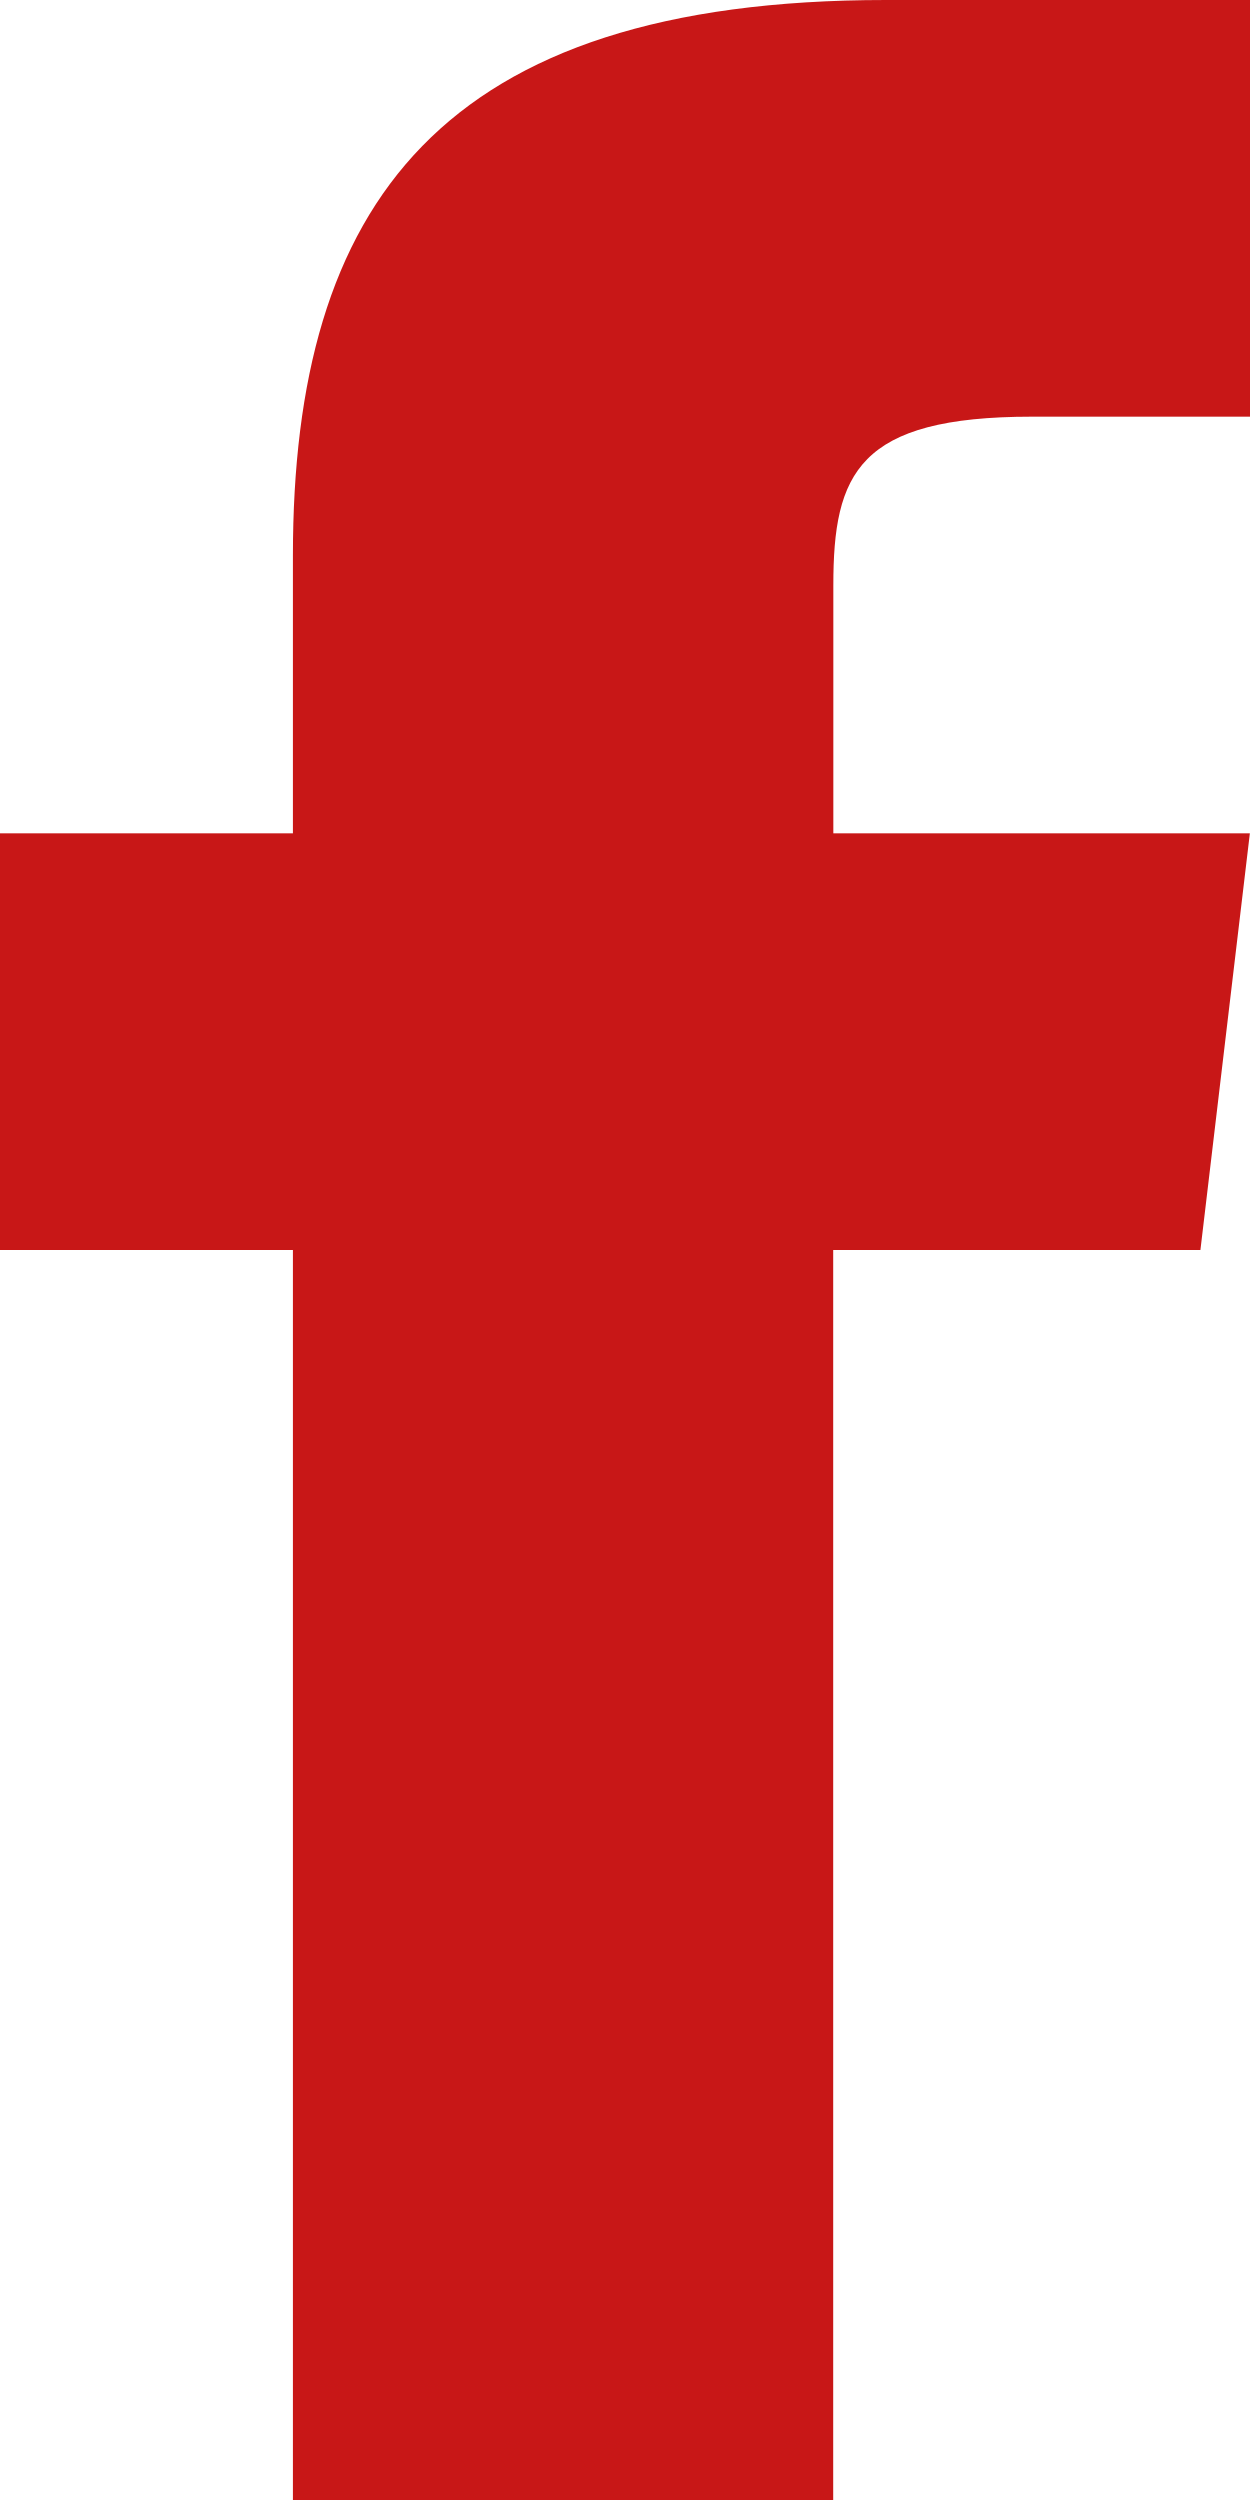
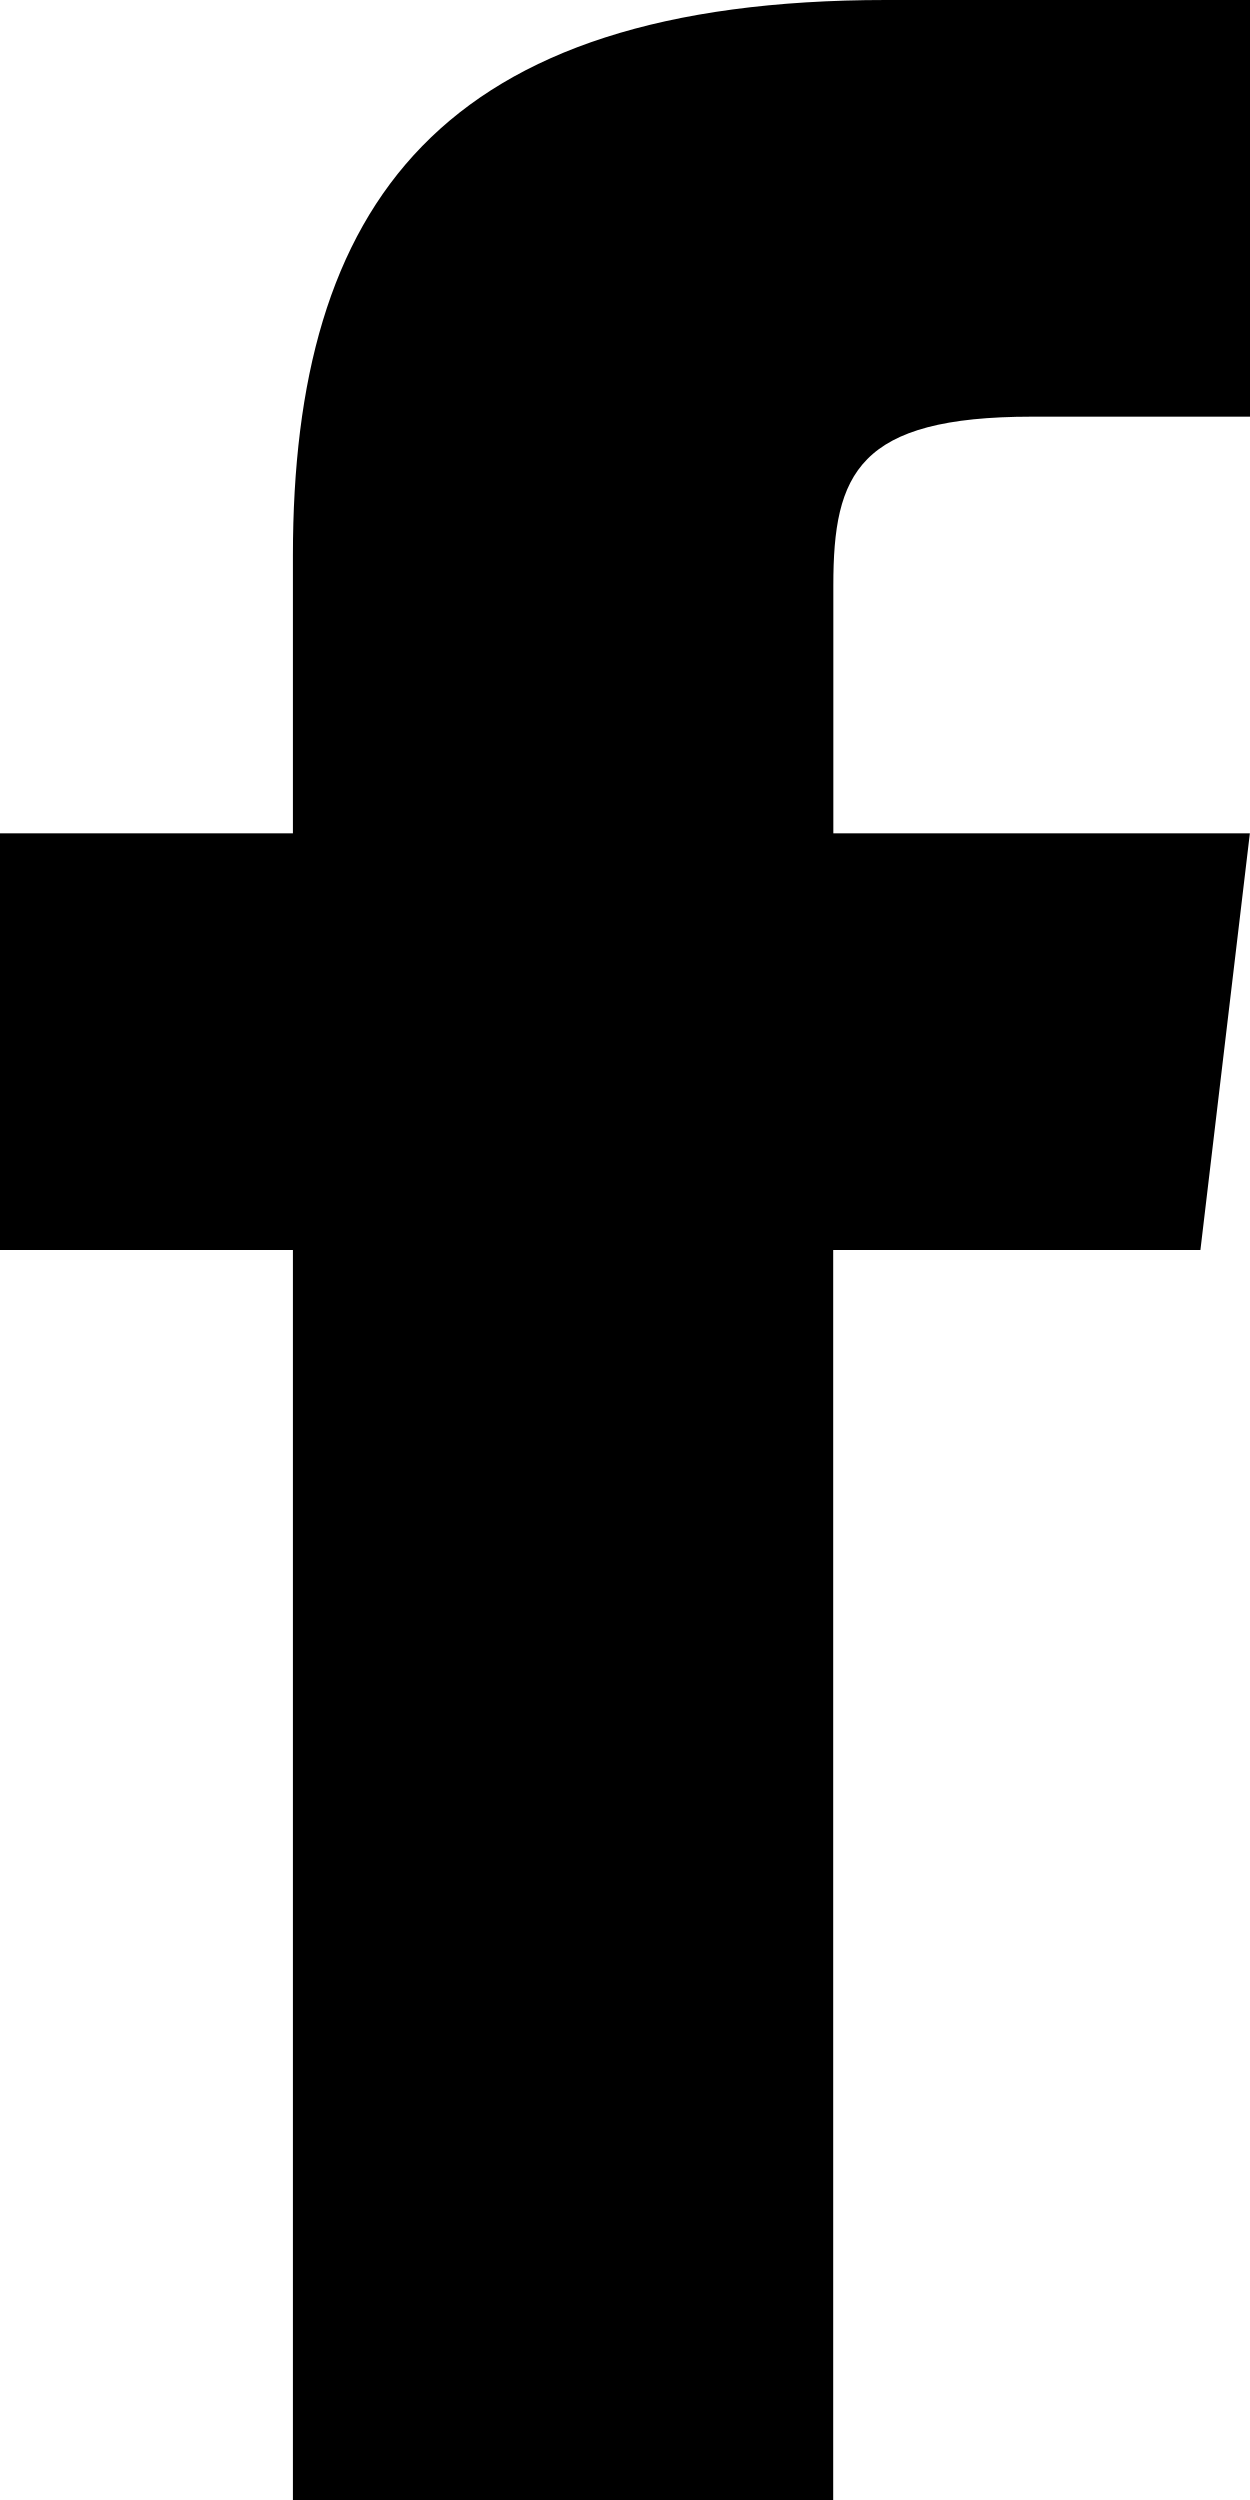
- <svg xmlns="http://www.w3.org/2000/svg" id="facebook-2" width="9" height="18" viewBox="0 0 9 18">
-   <path id="Path_693" data-name="Path 693" d="M341.437,2153.5v-1.786c0-.806.178-1.214,1.43-1.214h1.57v-3h-2.62c-3.212,0-4.271,1.472-4.271,4v2h-2.11v3h2.11v9h3.89v-9h2.644l.356-3Z" transform="translate(-335.437 -2147.5)" fill="#c81717" />
+ <svg xmlns="http://www.w3.org/2000/svg" id="facebook-2" viewBox="0 0 9 18">
+   <path id="Path_693" data-name="Path 693" d="M341.437,2153.5v-1.786c0-.806.178-1.214,1.43-1.214h1.57v-3h-2.62c-3.212,0-4.271,1.472-4.271,4v2h-2.11v3h2.11v9h3.89v-9h2.644l.356-3Z" transform="translate(-335.437 -2147.5)" />
</svg>
